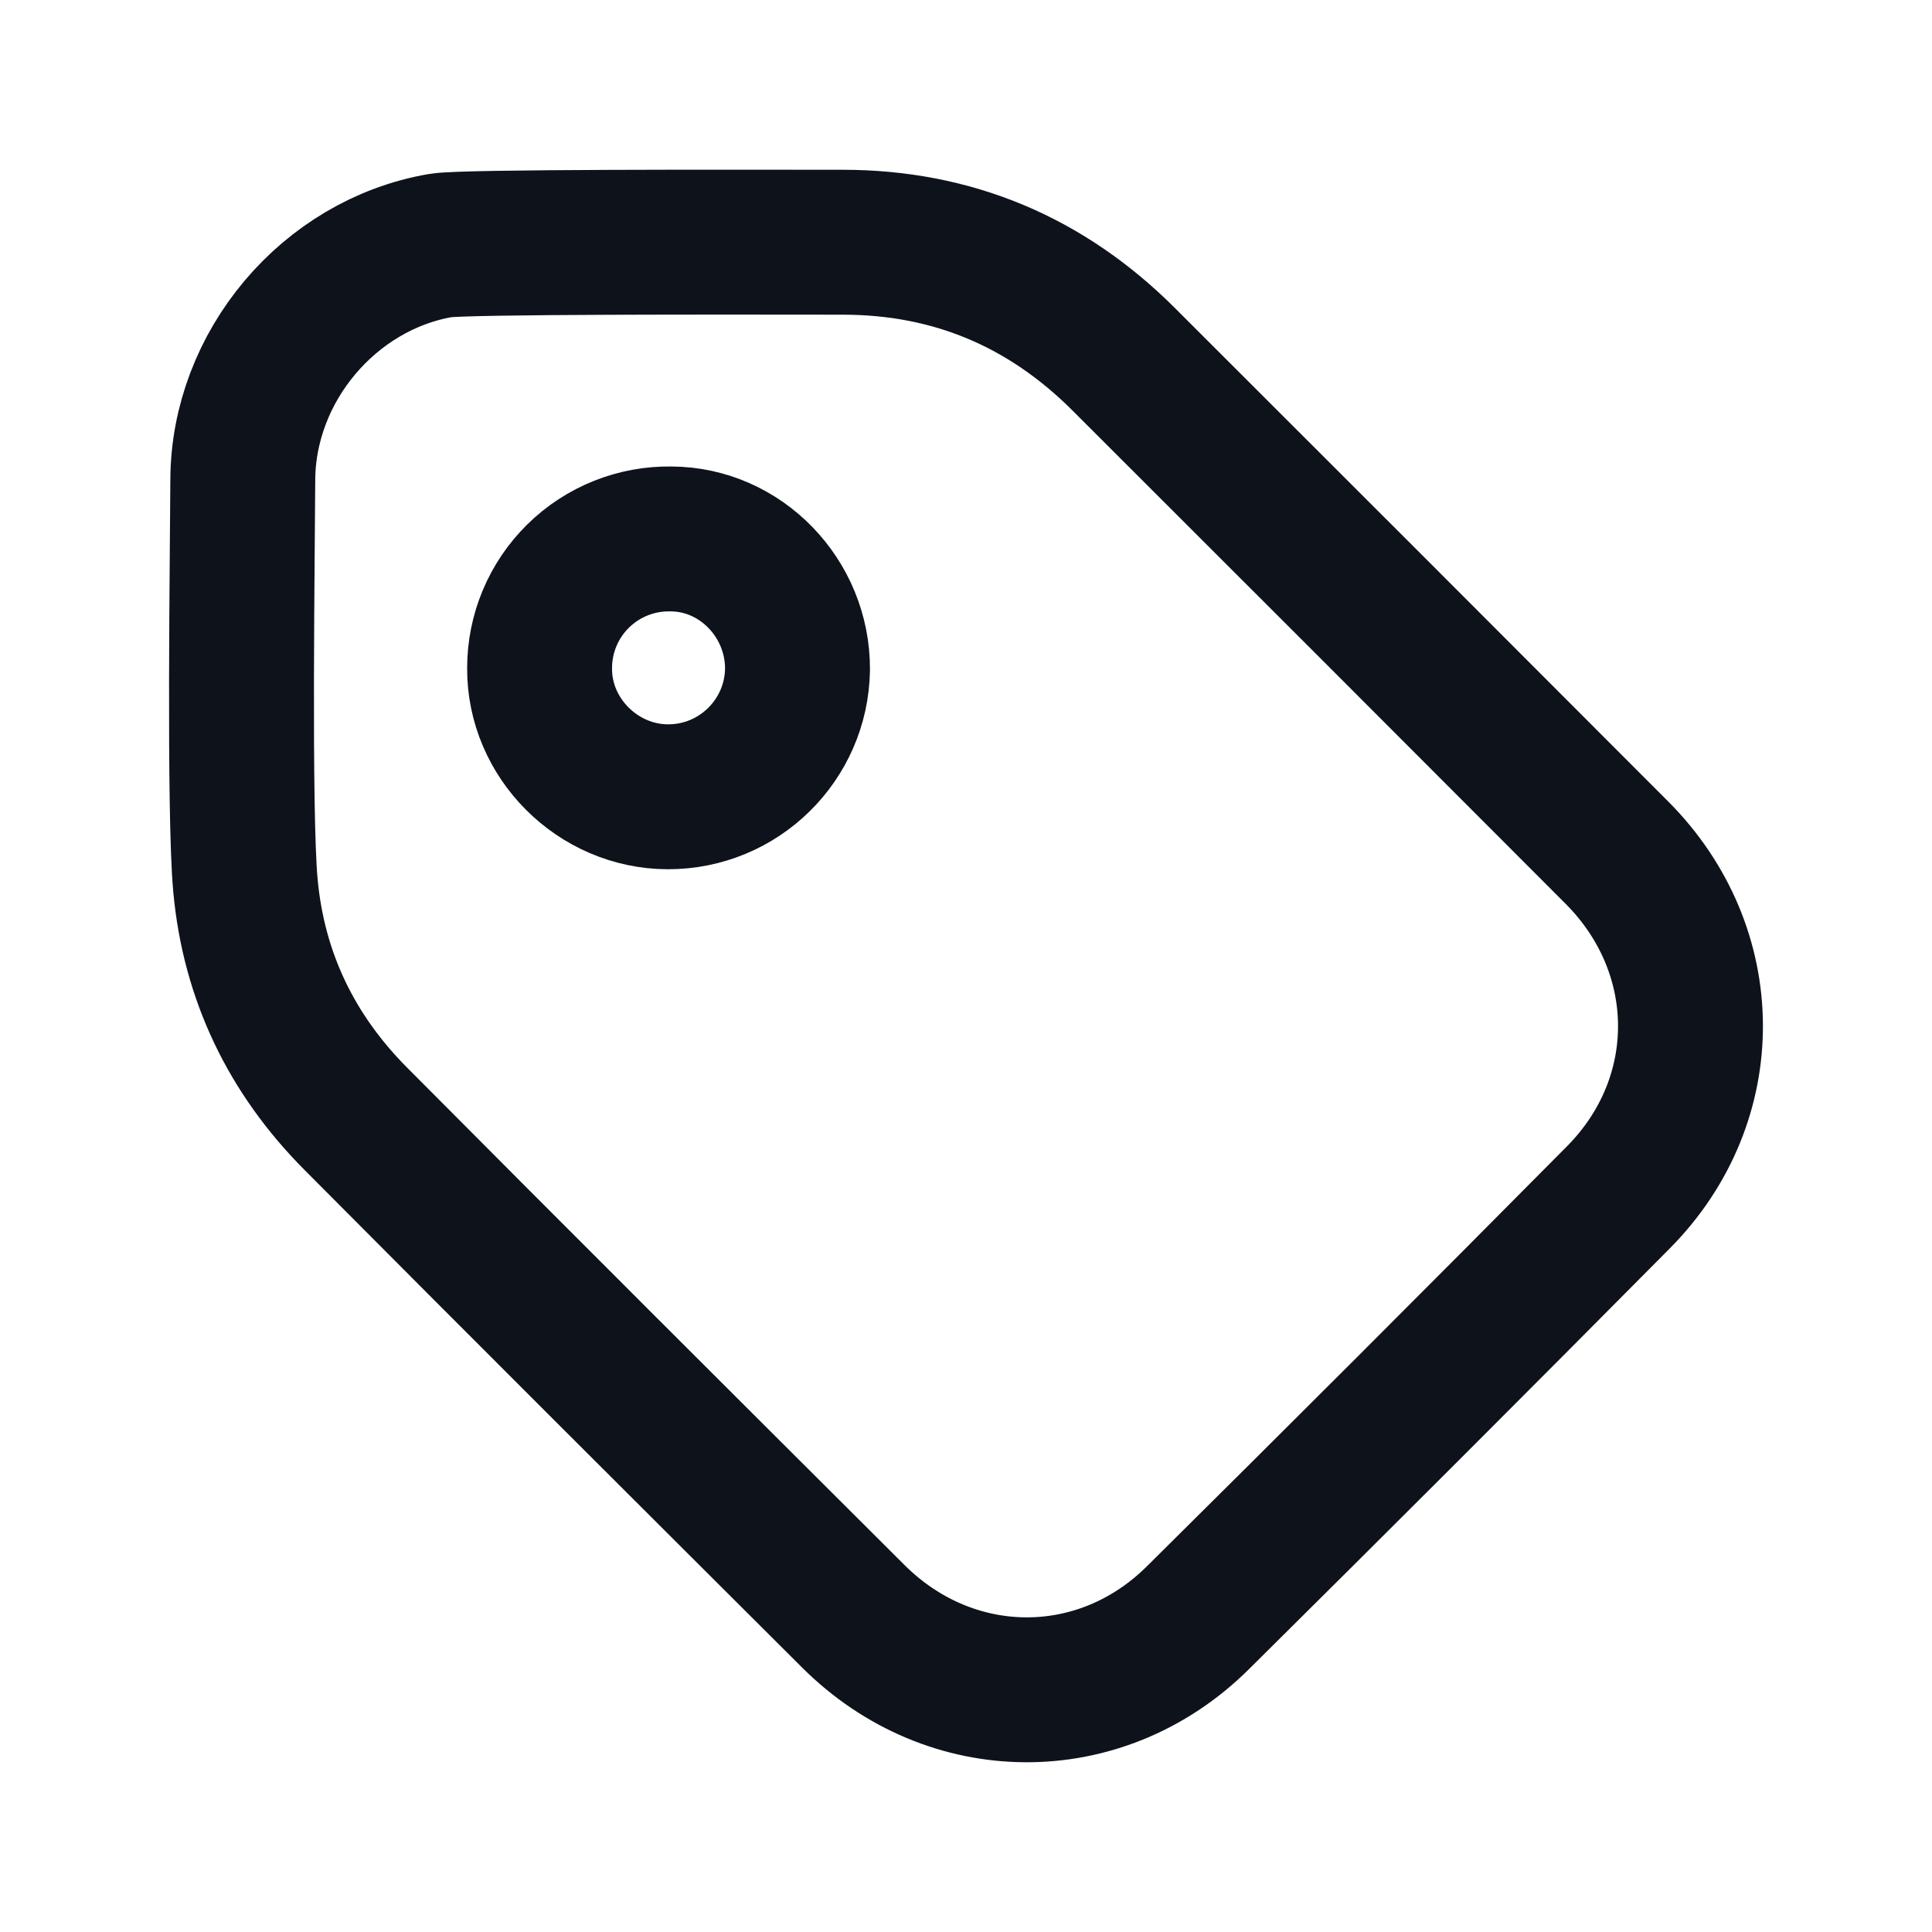
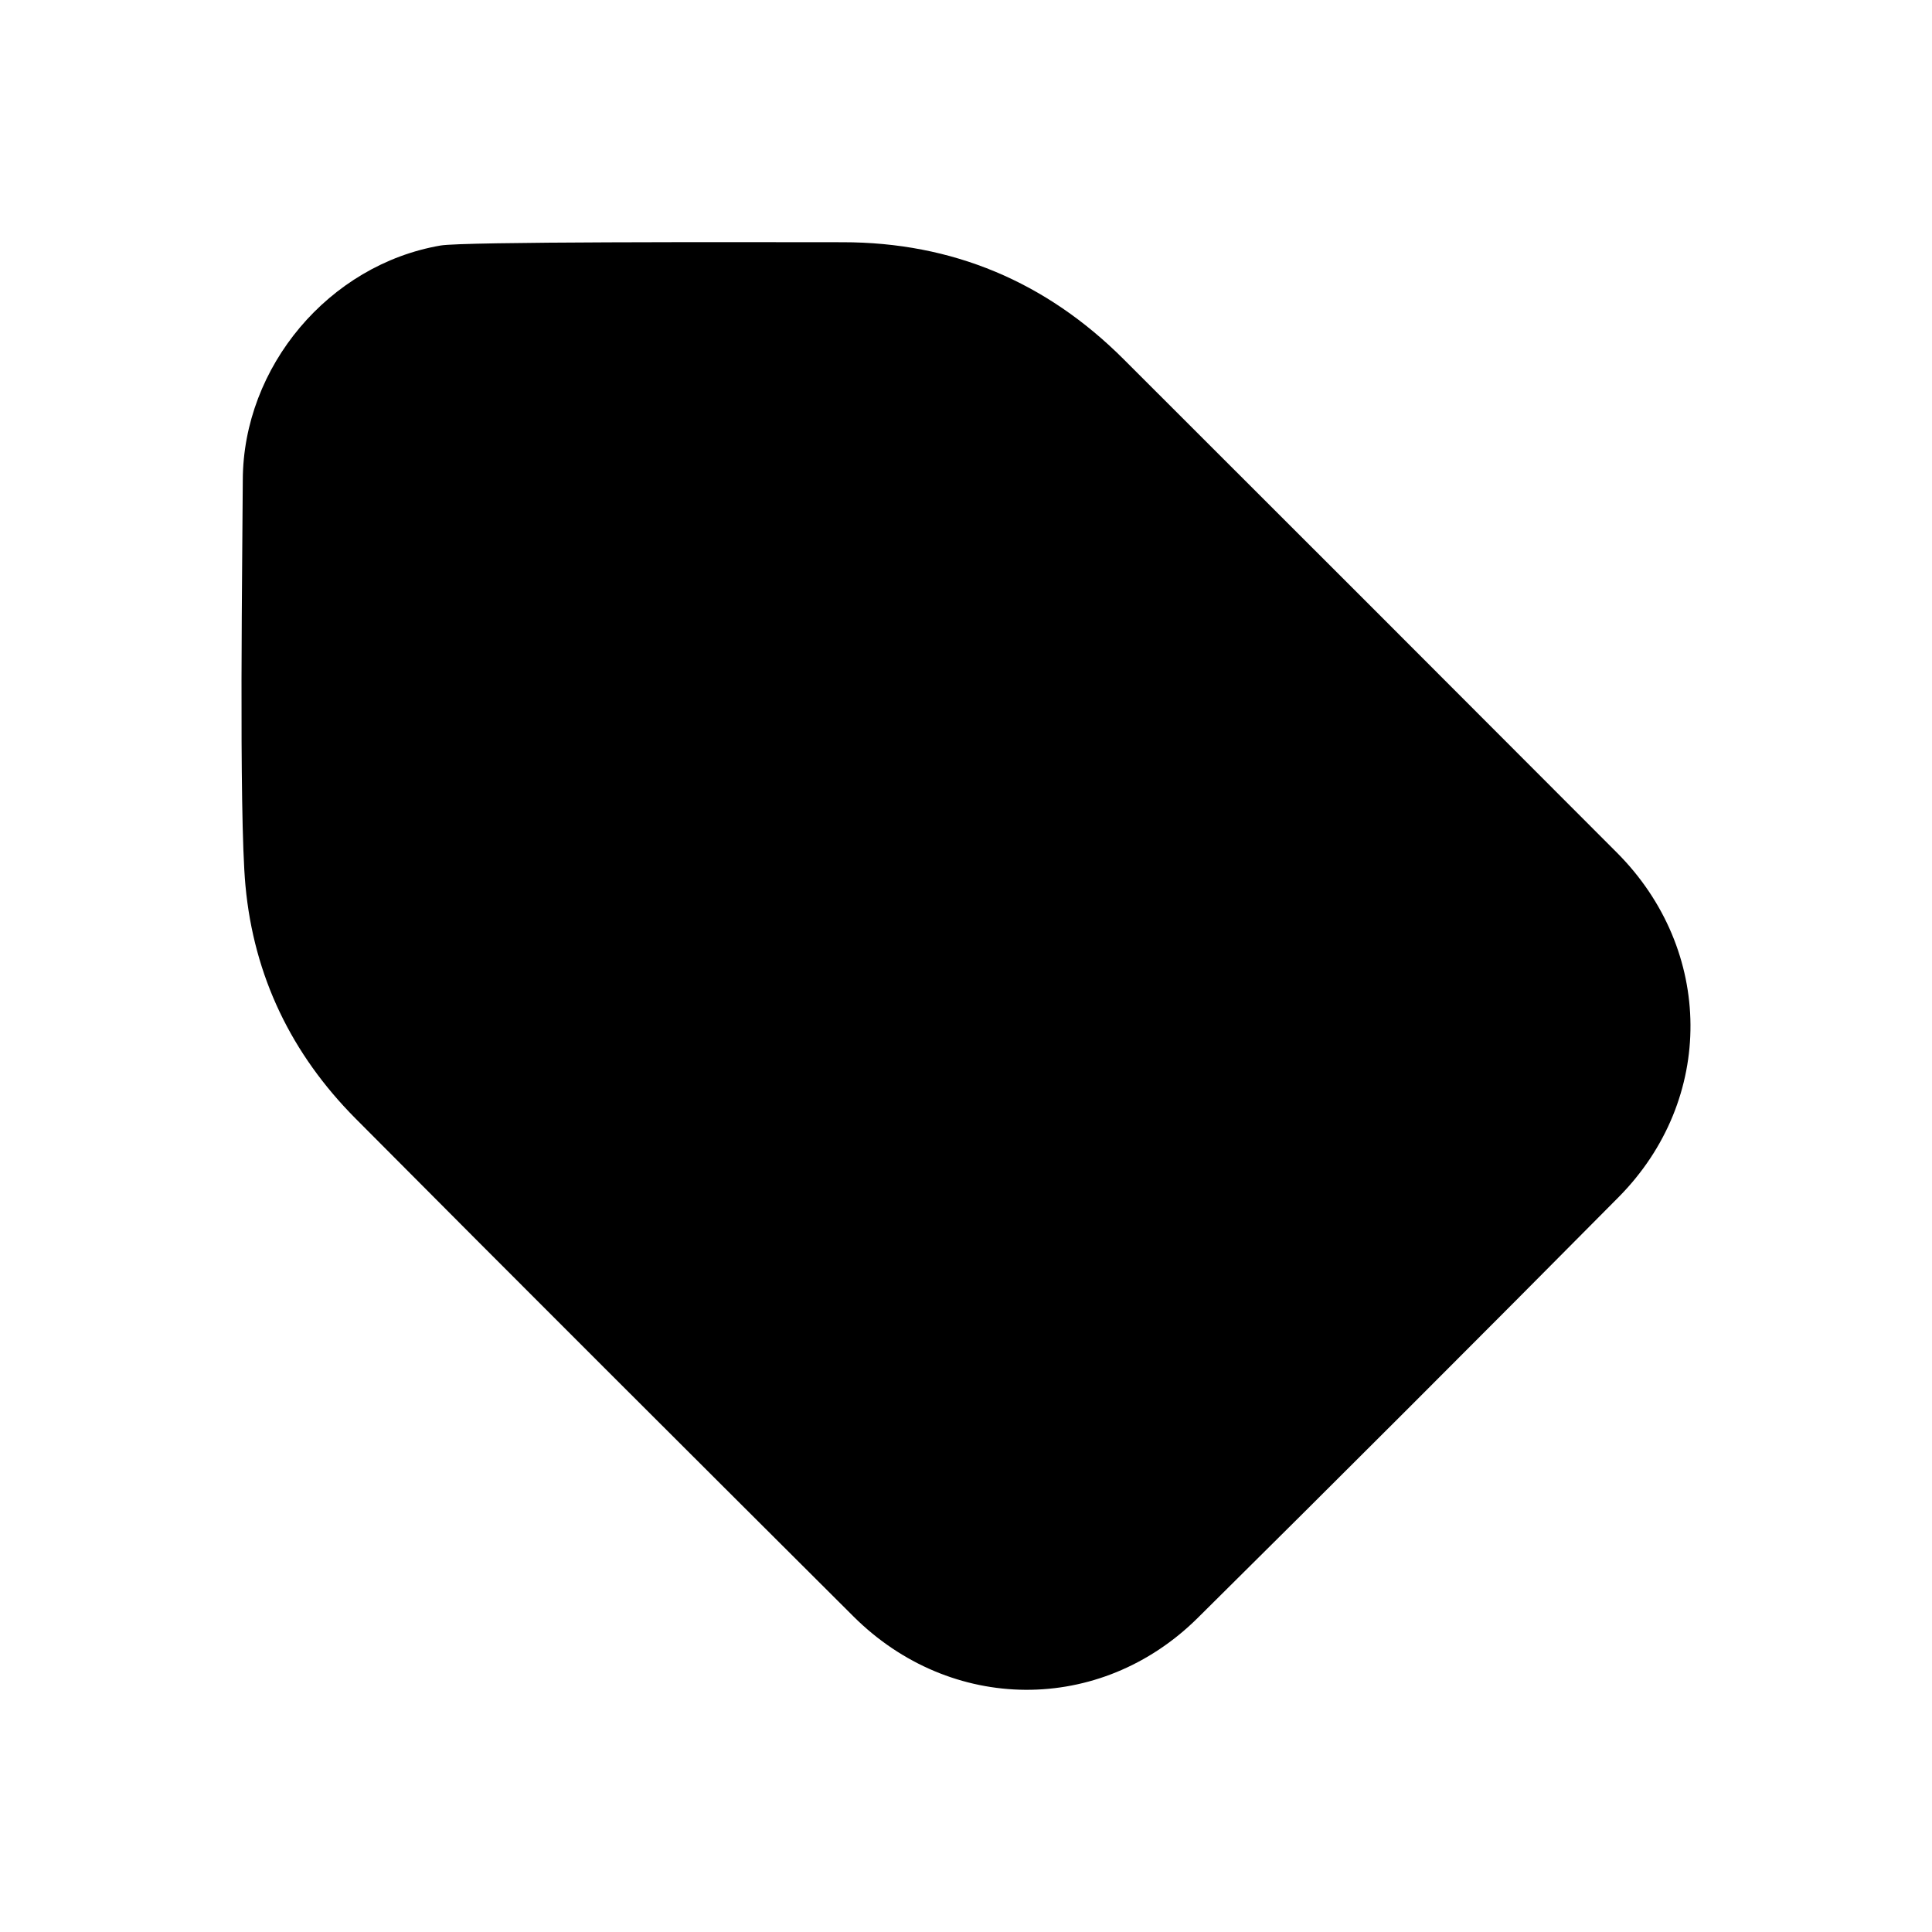
- <svg xmlns="http://www.w3.org/2000/svg" width="24" height="24" fill="none" viewBox="0 0 24 24">
-   <path stroke="#0E121B" stroke-linecap="round" stroke-linejoin="round" stroke-width="1.8" d="M3.016 5.966c.003-1.411 1.07-2.677 2.456-2.916.284-.05 3.616-.042 4.995-.041 1.364 0 2.527.491 3.49 1.452 2.045 2.042 4.088 4.085 6.128 6.13 1.208 1.21 1.224 3.066.022 4.28a805.496 805.496 0 0 1-5.229 5.228c-1.212 1.201-3.069 1.186-4.279-.022-2.064-2.058-4.127-4.115-6.182-6.182-.795-.8-1.264-1.766-1.368-2.895-.084-.903-.035-4.26-.033-5.034Z" clip-rule="evenodd" />
-   <path stroke="#0E121B" stroke-linecap="round" stroke-linejoin="round" stroke-width="1.8" d="M9.907 8.315a1.607 1.607 0 0 1-1.61 1.583c-.872-.002-1.599-.73-1.594-1.596a1.604 1.604 0 0 1 1.633-1.607c.864.003 1.575.736 1.571 1.62Z" clip-rule="evenodd" />
+ <svg xmlns="http://www.w3.org/2000/svg" width="24" height="24" viewBox="0 0 24 24">
+   <path stroke-linecap="round" stroke-linejoin="round" stroke-width="1.8" d="M3.016 5.966c.003-1.411 1.07-2.677 2.456-2.916.284-.05 3.616-.042 4.995-.041 1.364 0 2.527.491 3.49 1.452 2.045 2.042 4.088 4.085 6.128 6.13 1.208 1.21 1.224 3.066.022 4.28a805.496 805.496 0 0 1-5.229 5.228c-1.212 1.201-3.069 1.186-4.279-.022-2.064-2.058-4.127-4.115-6.182-6.182-.795-.8-1.264-1.766-1.368-2.895-.084-.903-.035-4.26-.033-5.034Z" clip-rule="evenodd" />
+   <path stroke-linecap="round" stroke-linejoin="round" stroke-width="1.8" d="M9.907 8.315a1.607 1.607 0 0 1-1.61 1.583c-.872-.002-1.599-.73-1.594-1.596a1.604 1.604 0 0 1 1.633-1.607c.864.003 1.575.736 1.571 1.62Z" clip-rule="evenodd" />
</svg>
